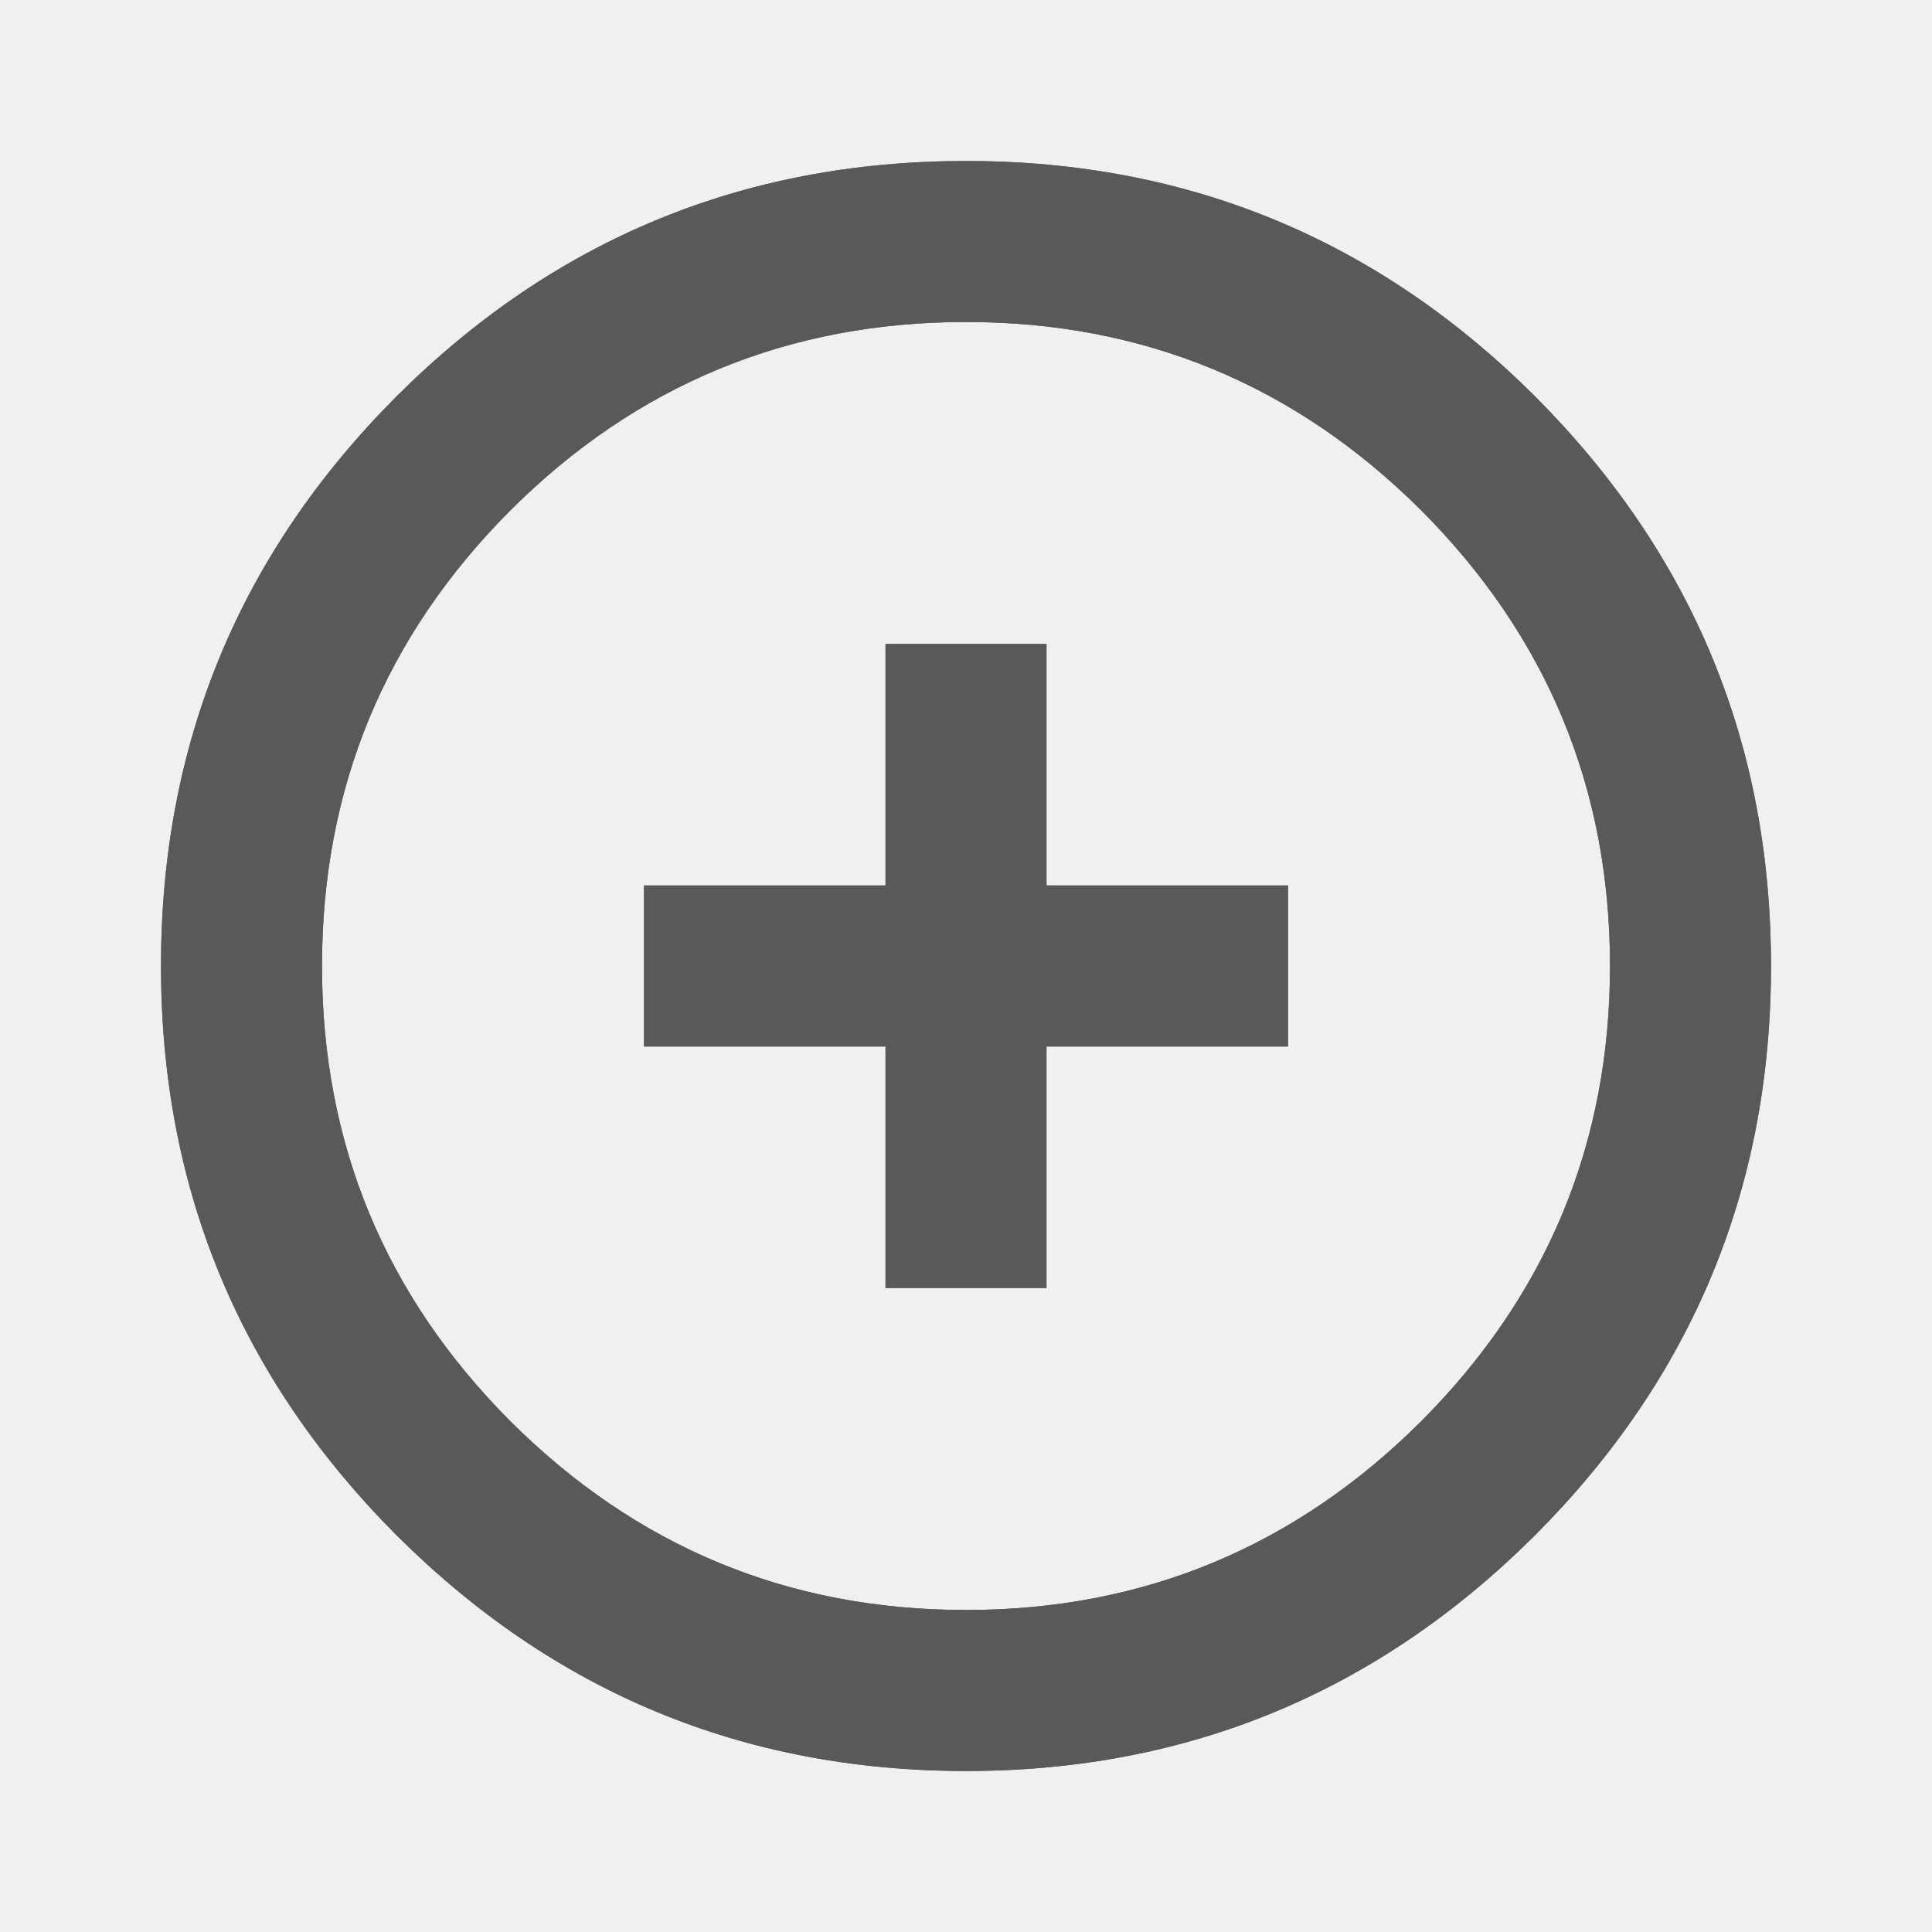
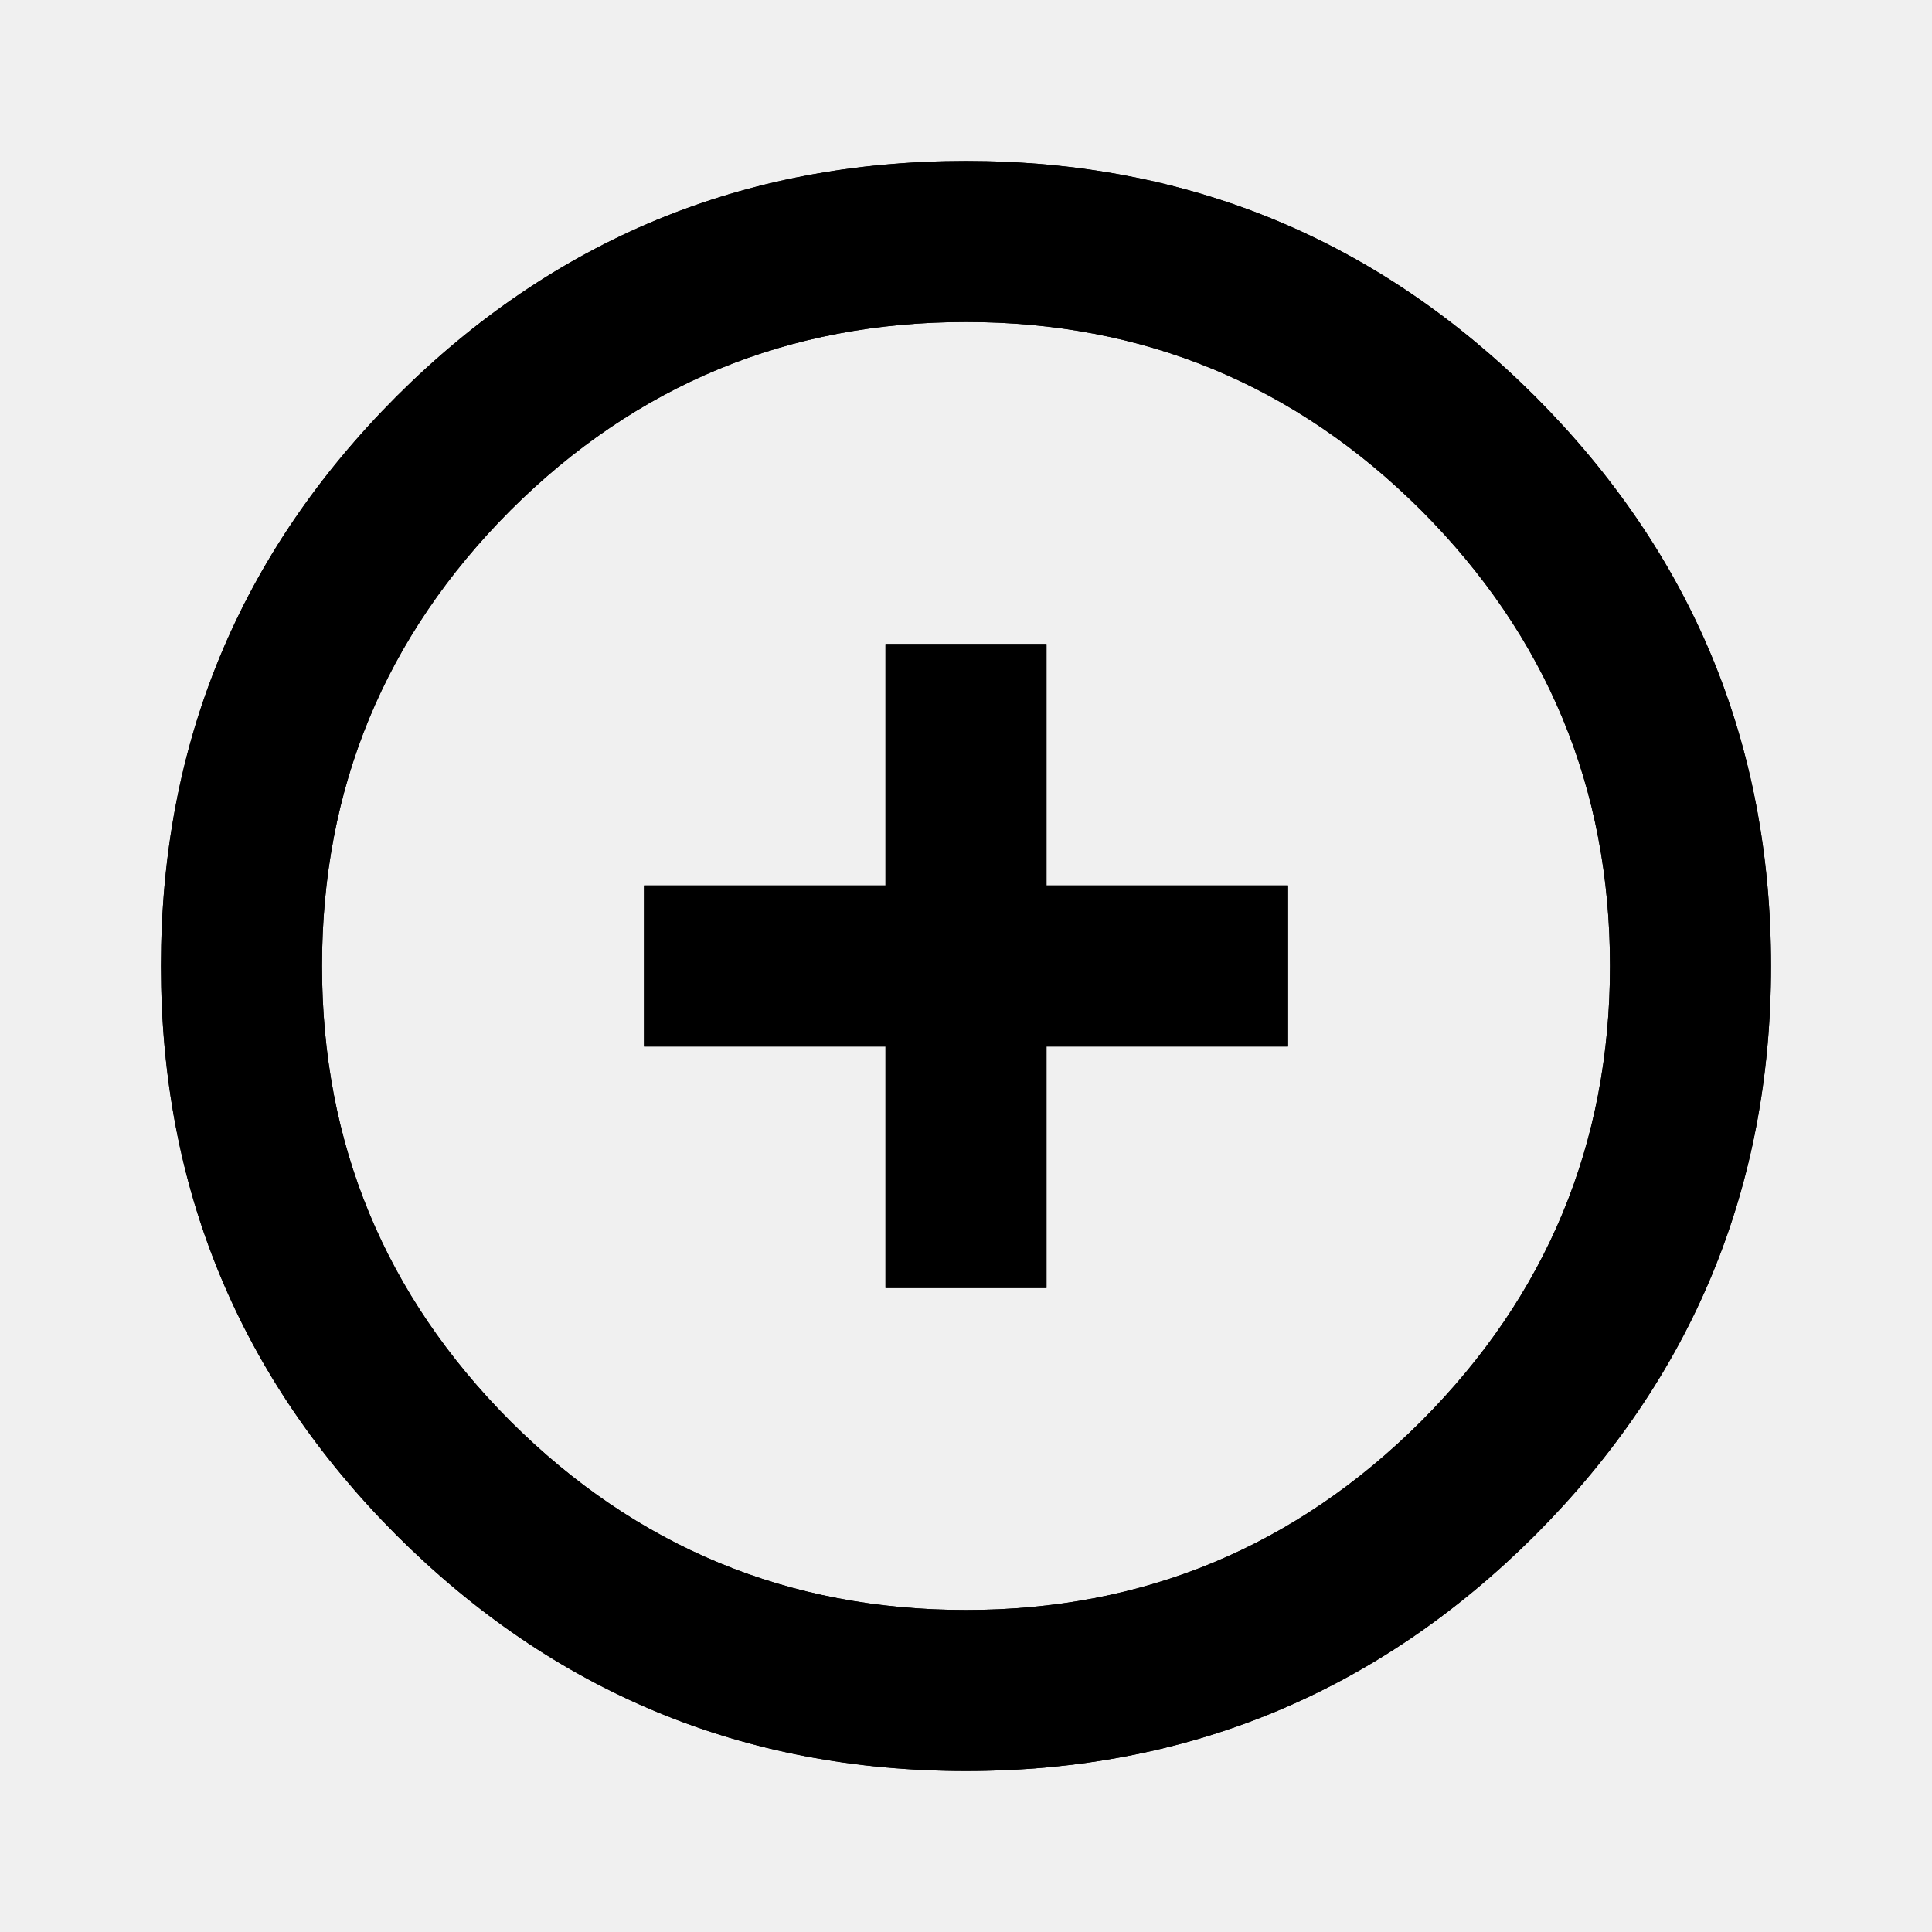
- <svg xmlns="http://www.w3.org/2000/svg" width="48" height="48" viewBox="0 0 48 48" fill="none">
+ <svg xmlns="http://www.w3.org/2000/svg" width="48" height="48" viewBox="0 0 48 48">
  <defs>
    <clipPath id="clip248_15679">
-       <rect id="add_添加" width="48" height="48" fill="white" fill-opacity="0" />
+       <rect id="add_添加" width="48" height="48" fill-opacity="0" />
    </clipPath>
  </defs>
  <g clip-path="url(#clip248_15679)">
-     <path id="path (边框)" d="M9.85 38.14C13.76 42.04 18.47 44 24 44C29.52 44 34.23 42.04 38.14 38.14C42.04 34.23 44 29.52 44 24C44 18.47 42.04 13.76 38.14 9.85C34.23 5.95 29.52 4 24 4C18.47 4 13.76 5.95 9.85 9.85C5.95 13.76 4 18.47 4 24C4 29.52 5.95 34.23 9.85 38.14L9.85 38.14M35.31 35.31C32.18 38.43 28.41 40 24 40C19.58 40 15.81 38.43 12.68 35.31C9.56 32.18 8 28.41 8 24C8 19.58 9.56 15.81 12.68 12.68C15.81 9.56 19.58 8 24 8C28.41 8 32.18 9.56 35.31 12.68C38.43 15.81 40 19.58 40 24C40 28.41 38.43 32.18 35.31 35.31L35.31 35.31M22 26L22 32L26 32L26 26L32 26L32 22L26 22L26 16L22 16L22 22L16 22L16 26L22 26Z" fill="#595959" fill-opacity="1" fill-rule="evenodd" />
-     <path id="path (边框)" d="M9.85 38.14C13.76 42.04 18.47 44 24 44C29.52 44 34.23 42.04 38.14 38.14C42.04 34.23 44 29.52 44 24C44 18.47 42.04 13.76 38.14 9.85C34.23 5.95 29.52 4 24 4C18.47 4 13.76 5.95 9.85 9.85C5.95 13.76 4 18.47 4 24C4 29.52 5.95 34.23 9.85 38.14M37.43 37.43C33.72 41.14 29.24 42.99 24 42.99C18.75 42.99 14.27 41.14 10.56 37.43C6.85 33.72 5 29.24 5 24C5 18.75 6.85 14.27 10.56 10.56C14.27 6.85 18.75 5 24 5C29.24 5 33.72 6.85 37.43 10.56C41.14 14.27 42.99 18.75 42.99 24C42.99 29.24 41.14 33.72 37.43 37.43M11.97 36.02C15.29 39.34 19.3 41 24 41C28.69 41 32.7 39.34 36.02 36.02C39.34 32.7 41 28.69 41 24C41 19.3 39.34 15.29 36.02 11.97C32.7 8.65 28.69 6.99 24 6.99C19.3 6.99 15.29 8.65 11.97 11.97C8.65 15.29 6.99 19.3 6.99 24C6.99 28.69 8.65 32.7 11.97 36.02M35.31 35.31C32.18 38.43 28.41 40 24 40C19.58 40 15.81 38.43 12.68 35.31C9.56 32.18 8 28.41 8 24C8 19.58 9.56 15.81 12.68 12.68C15.81 9.56 19.58 8 24 8C28.41 8 32.18 9.56 35.31 12.68C38.43 15.81 40 19.58 40 24C40 28.41 38.43 32.18 35.31 35.31M22 26L22 32L26 32L26 26L32 26L32 22L26 22L26 16L22 16L22 22L16 22L16 26L22 26M23 30.99L23 24.99L17 24.99L17 23L23 23L23 17L24.99 17L24.99 23L30.99 23L30.99 24.99L24.99 24.99L24.99 30.99L23 30.99Z" fill="#595959" fill-opacity="1" fill-rule="evenodd" />
+     <path id="path (边框)" d="M9.85 38.14C13.76 42.04 18.47 44 24 44C29.52 44 34.23 42.04 38.14 38.14C42.04 34.23 44 29.52 44 24C44 18.47 42.04 13.76 38.14 9.85C34.23 5.95 29.52 4 24 4C18.47 4 13.76 5.95 9.85 9.85C5.95 13.76 4 18.47 4 24C4 29.52 5.95 34.23 9.85 38.14L9.85 38.14M35.31 35.31C32.18 38.43 28.41 40 24 40C19.58 40 15.81 38.43 12.68 35.31C9.56 32.18 8 28.41 8 24C8 19.58 9.56 15.81 12.68 12.68C15.81 9.56 19.58 8 24 8C28.41 8 32.18 9.56 35.31 12.68C38.43 15.81 40 19.58 40 24C40 28.41 38.43 32.18 35.31 35.31L35.31 35.31M22 26L22 32L26 32L26 26L32 26L32 22L26 22L26 16L22 16L22 22L16 22L16 26L22 26Z" fill-opacity="1" fill-rule="evenodd" />
+     <path id="path (边框)" d="M9.85 38.14C13.76 42.04 18.47 44 24 44C29.52 44 34.23 42.04 38.14 38.14C42.04 34.23 44 29.52 44 24C44 18.47 42.04 13.76 38.14 9.85C34.23 5.95 29.52 4 24 4C18.47 4 13.76 5.95 9.85 9.85C5.95 13.76 4 18.47 4 24C4 29.52 5.95 34.23 9.85 38.14M37.43 37.43C33.72 41.14 29.24 42.99 24 42.99C18.75 42.99 14.27 41.14 10.56 37.43C6.85 33.72 5 29.24 5 24C5 18.75 6.85 14.27 10.56 10.56C14.27 6.85 18.75 5 24 5C29.24 5 33.72 6.85 37.43 10.56C41.14 14.27 42.99 18.75 42.99 24C42.99 29.24 41.14 33.72 37.43 37.43M11.97 36.02C15.29 39.34 19.3 41 24 41C28.69 41 32.7 39.34 36.02 36.02C39.34 32.7 41 28.69 41 24C41 19.3 39.34 15.29 36.02 11.97C32.7 8.65 28.69 6.99 24 6.99C19.3 6.99 15.29 8.65 11.97 11.97C8.65 15.29 6.99 19.3 6.99 24C6.99 28.69 8.65 32.7 11.97 36.02M35.31 35.31C32.18 38.43 28.41 40 24 40C19.58 40 15.81 38.43 12.68 35.31C9.56 32.18 8 28.41 8 24C8 19.58 9.56 15.81 12.68 12.68C15.81 9.56 19.58 8 24 8C28.41 8 32.18 9.56 35.31 12.68C38.43 15.81 40 19.58 40 24C40 28.41 38.43 32.18 35.31 35.31M22 26L22 32L26 32L26 26L32 26L32 22L26 22L26 16L22 16L22 22L16 22L16 26L22 26M23 30.99L23 24.99L17 24.99L17 23L23 23L23 17L24.99 17L24.99 23L30.99 23L30.99 24.99L24.99 24.99L24.99 30.99L23 30.99Z" fill-opacity="1" fill-rule="evenodd" />
  </g>
</svg>
